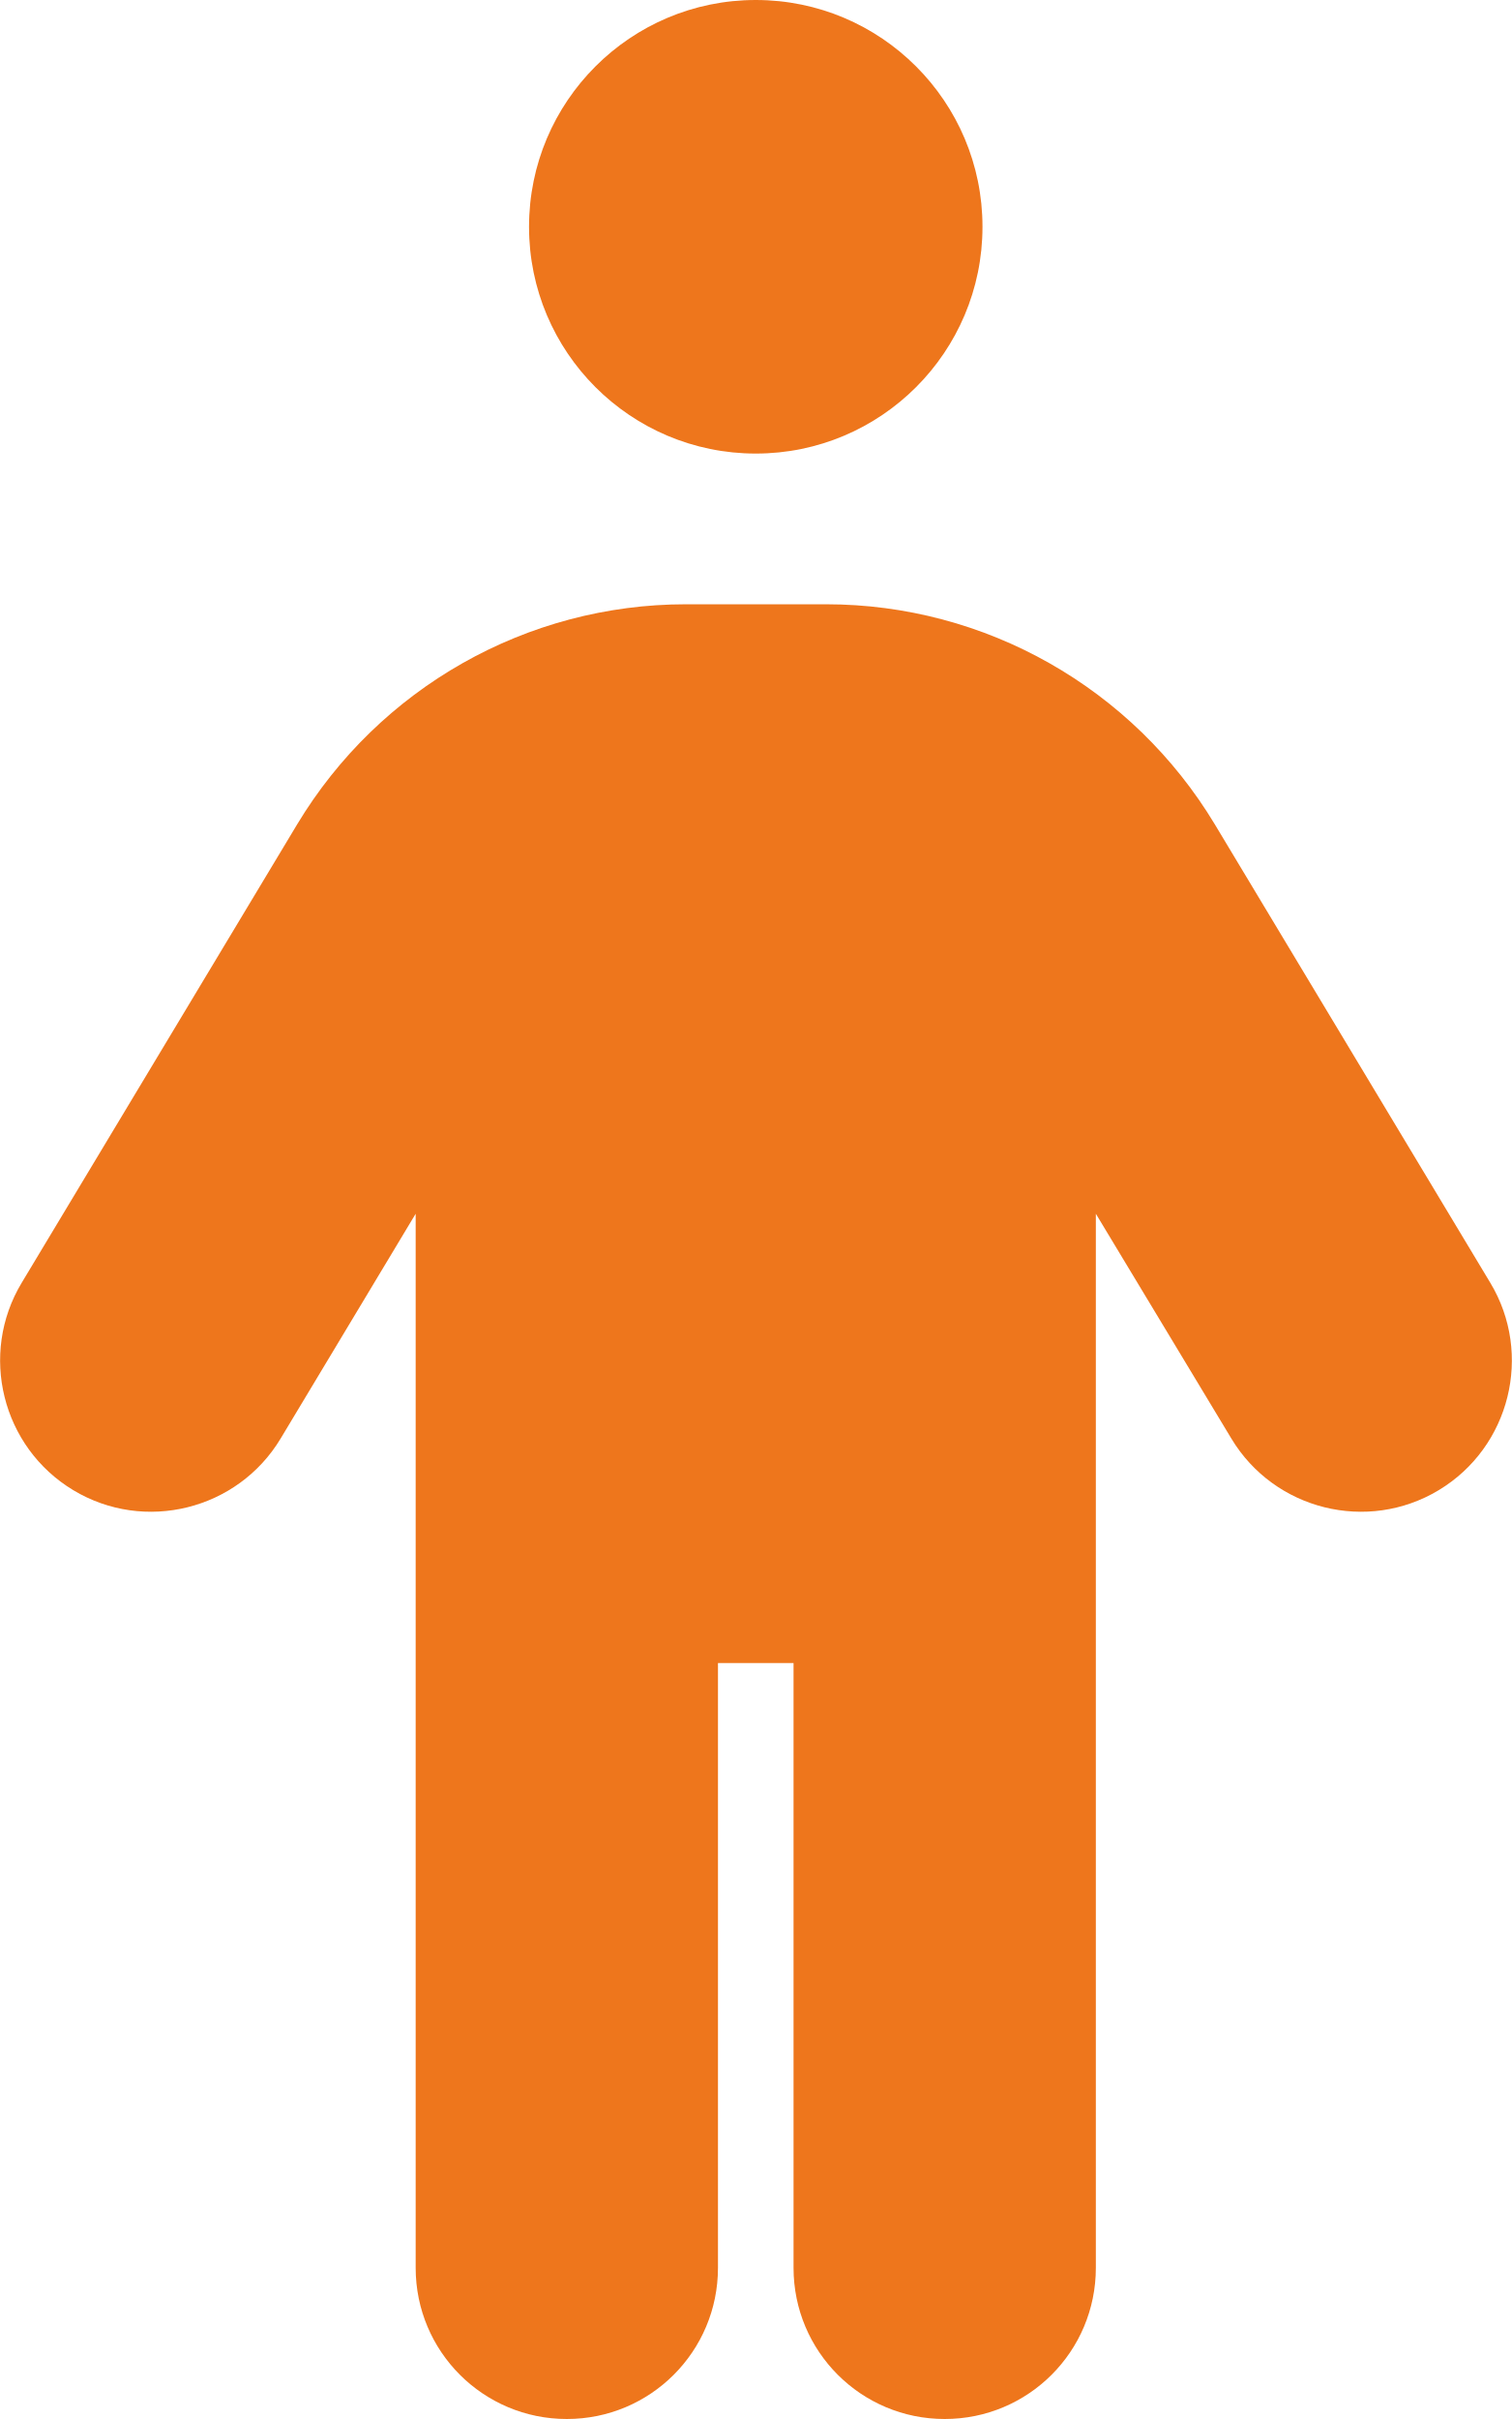
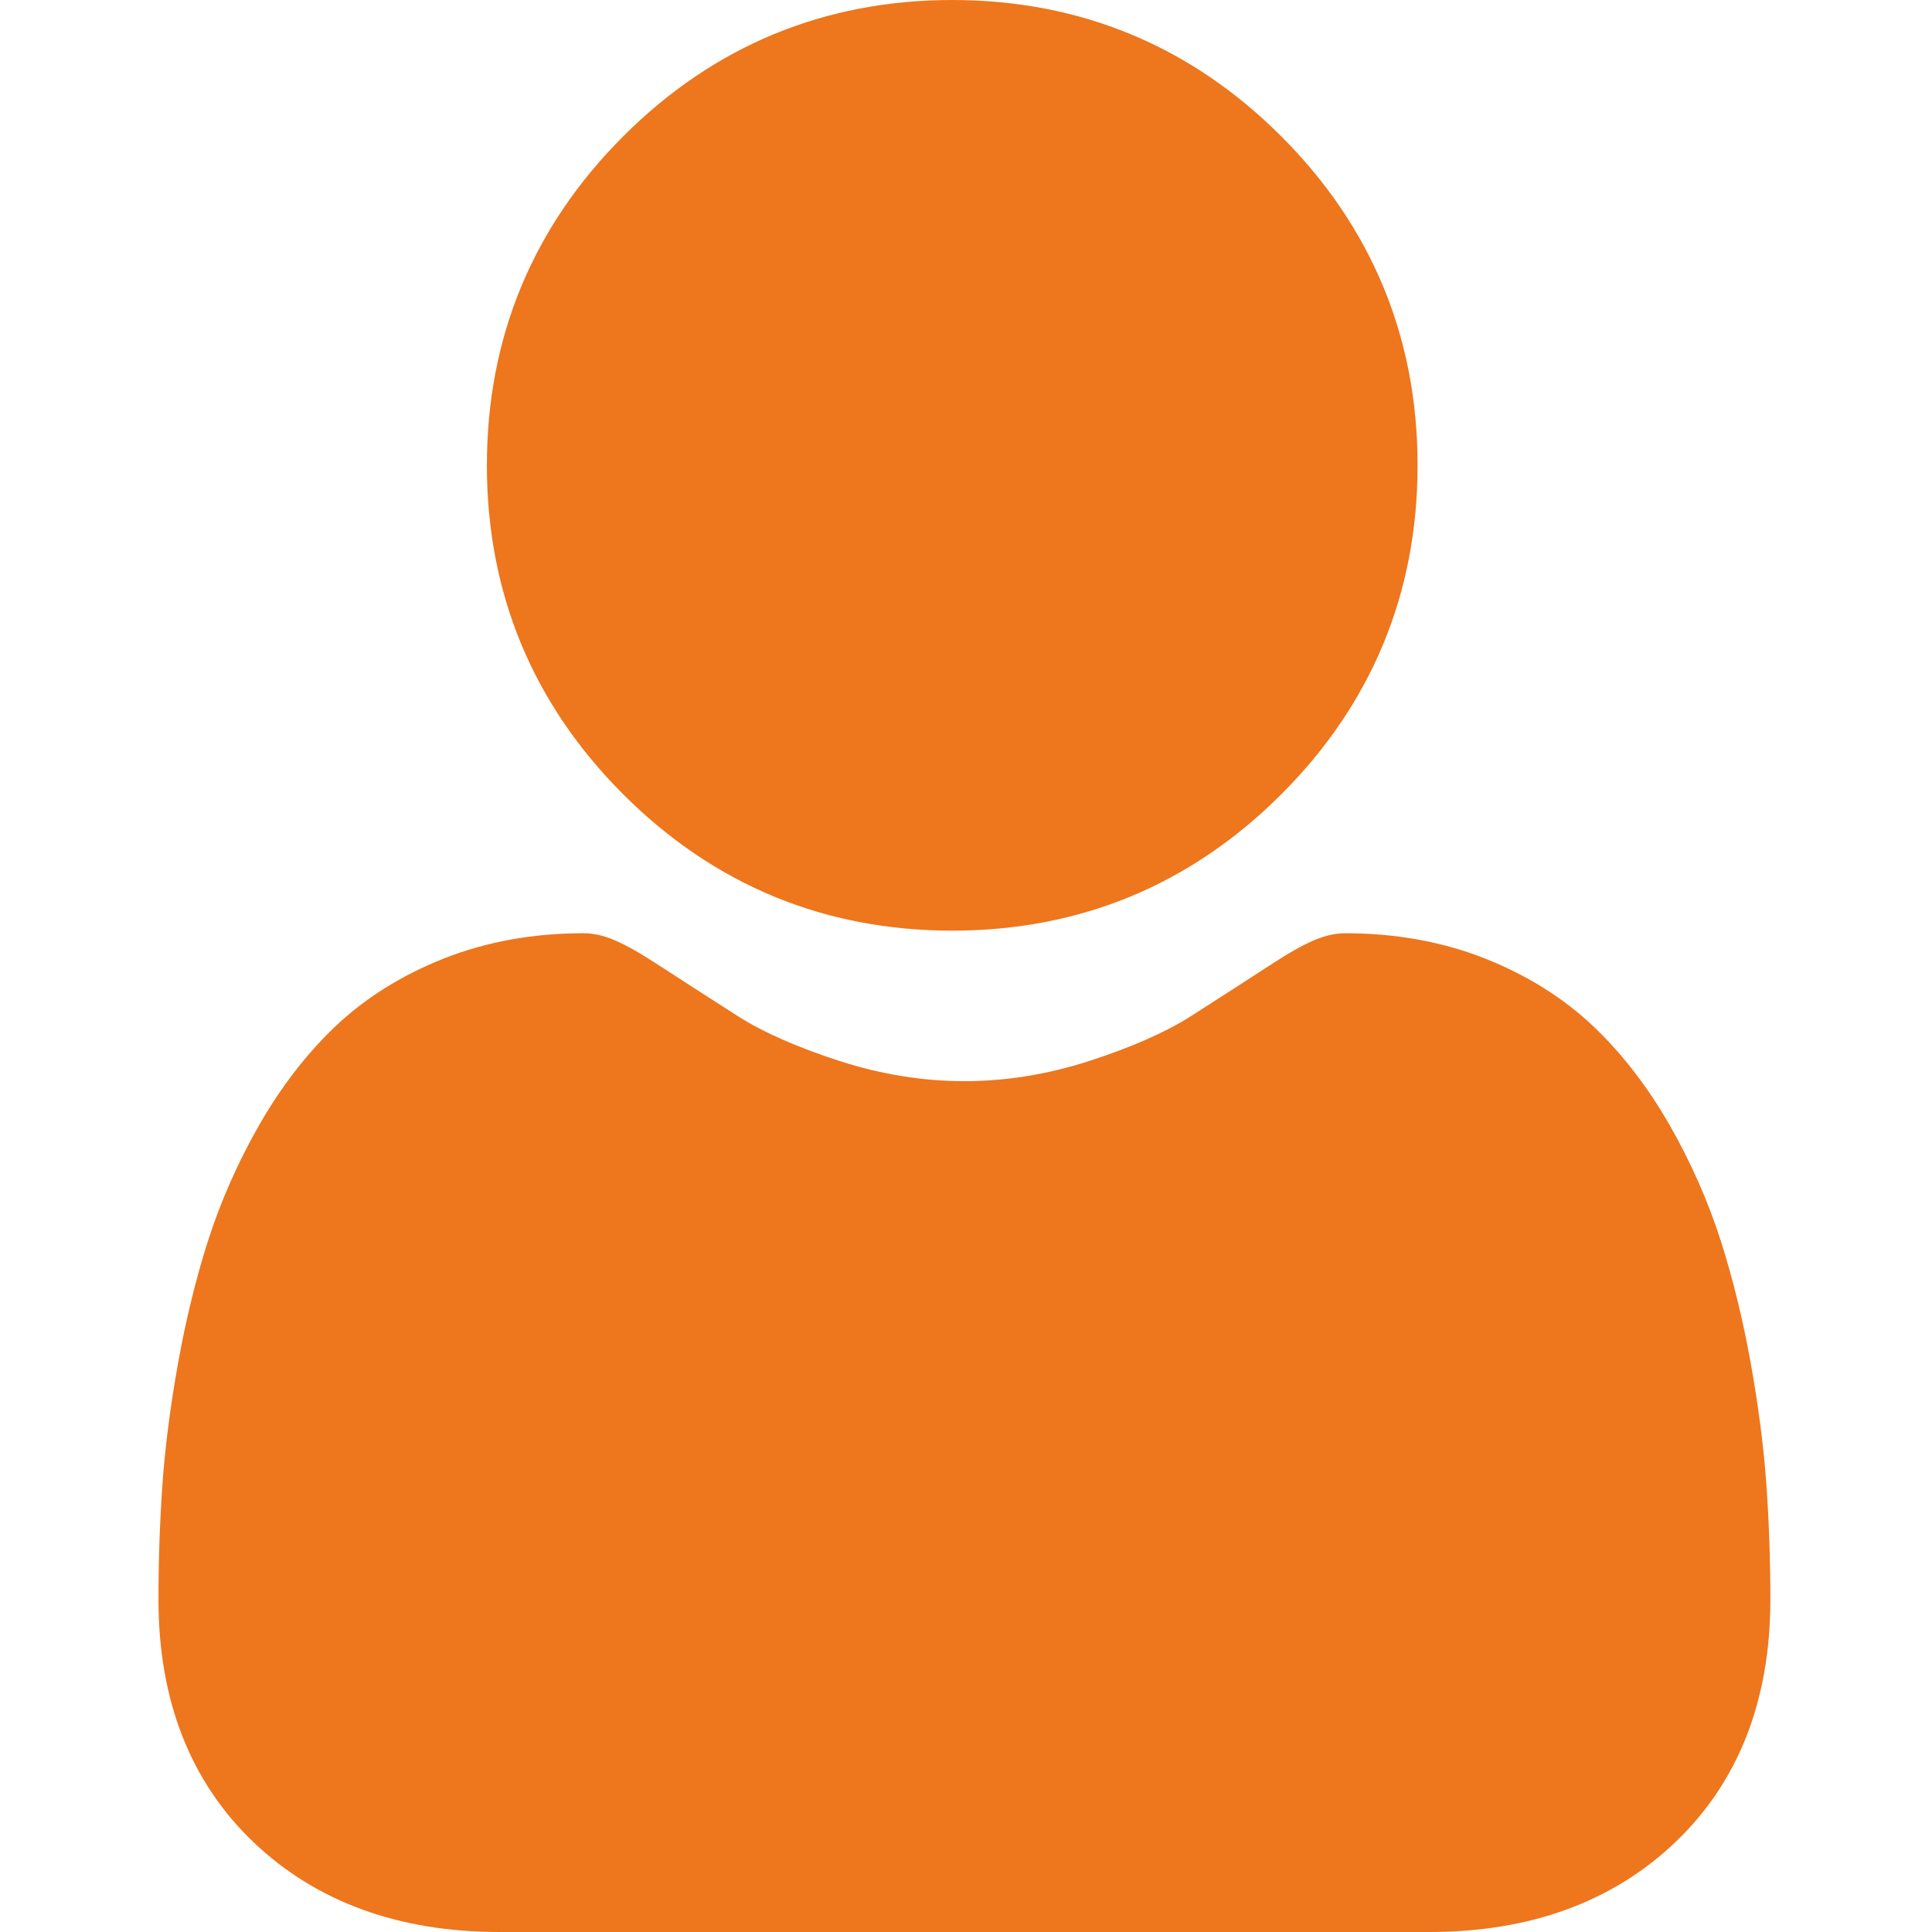
- <svg xmlns="http://www.w3.org/2000/svg" viewBox="0 0 320 512">
-   <path fill="#ee761c" d="M112 48a48 48 0 1 1 96 0 48 48 0 1 1 -96 0zm40 304V480c0 17.7-14.3 32-32 32s-32-14.3-32-32V256.9L59.4 304.5c-9.1 15.1-28.8 20-43.9 10.9s-20-28.8-10.9-43.9l58.3-97c17.4-28.9 48.6-46.6 82.3-46.6h29.7c33.7 0 64.9 17.7 82.3 46.6l58.3 97c9.1 15.1 4.2 34.8-10.9 43.9s-34.8 4.2-43.9-10.9L232 256.9V480c0 17.7-14.3 32-32 32s-32-14.3-32-32V352H152z" />
+ <svg xmlns="http://www.w3.org/2000/svg" viewBox="-42 0 512 512.002" fill="#ee761c">
+   <path d="m210.352 246.633c33.883 0 63.223-12.152 87.195-36.129 23.973-23.973 36.125-53.305 36.125-87.191 0-33.875-12.152-63.211-36.129-87.191-23.977-23.969-53.312-36.121-87.191-36.121-33.887 0-63.219 12.152-87.191 36.125s-36.129 53.309-36.129 87.188c0 33.887 12.156 63.223 36.133 87.195 23.977 23.969 53.312 36.125 87.188 36.125zm0 0" />
+   <path d="m426.129 393.703c-.691-9.977-2.09-20.859-4.148-32.352-2.078-11.578-4.754-22.523-7.957-32.527-3.309-10.34-7.809-20.551-13.371-30.336-5.773-10.156-12.555-19-20.164-26.277-7.957-7.613-17.699-13.734-28.965-18.199-11.227-4.441-23.668-6.691-36.977-6.691-5.227 0-10.281 2.145-20.043 8.5-6.008 3.918-13.035 8.449-20.879 13.461-6.707 4.273-15.793 8.277-27.016 11.902-10.949 3.543-22.066 5.34-33.039 5.34-10.973 0-22.086-1.797-33.047-5.34-11.211-3.621-20.297-7.625-26.996-11.898-7.77-4.965-14.801-9.496-20.898-13.469-9.75-6.355-14.809-8.5-20.035-8.5-13.312 0-25.75 2.254-36.973 6.699-11.258 4.457-21.004 10.578-28.969 18.199-7.605 7.281-14.391 16.121-20.156 26.273-5.559 9.785-10.059 19.992-13.371 30.34-3.199 10.004-5.875 20.945-7.953 32.523-2.059 11.477-3.457 22.363-4.148 32.363-.68 9.797-1.023 19.965-1.023 30.234 0 26.727 8.496 48.363 25.25 64.32 16.547 15.746 38.441 23.734 65.066 23.734h246.531c26.625 0 48.512-7.984 65.062-23.734 16.758-15.945 25.254-37.586 25.254-64.324-.004-10.316-.352-20.492-1.035-30.242zm0 0" />
</svg>
